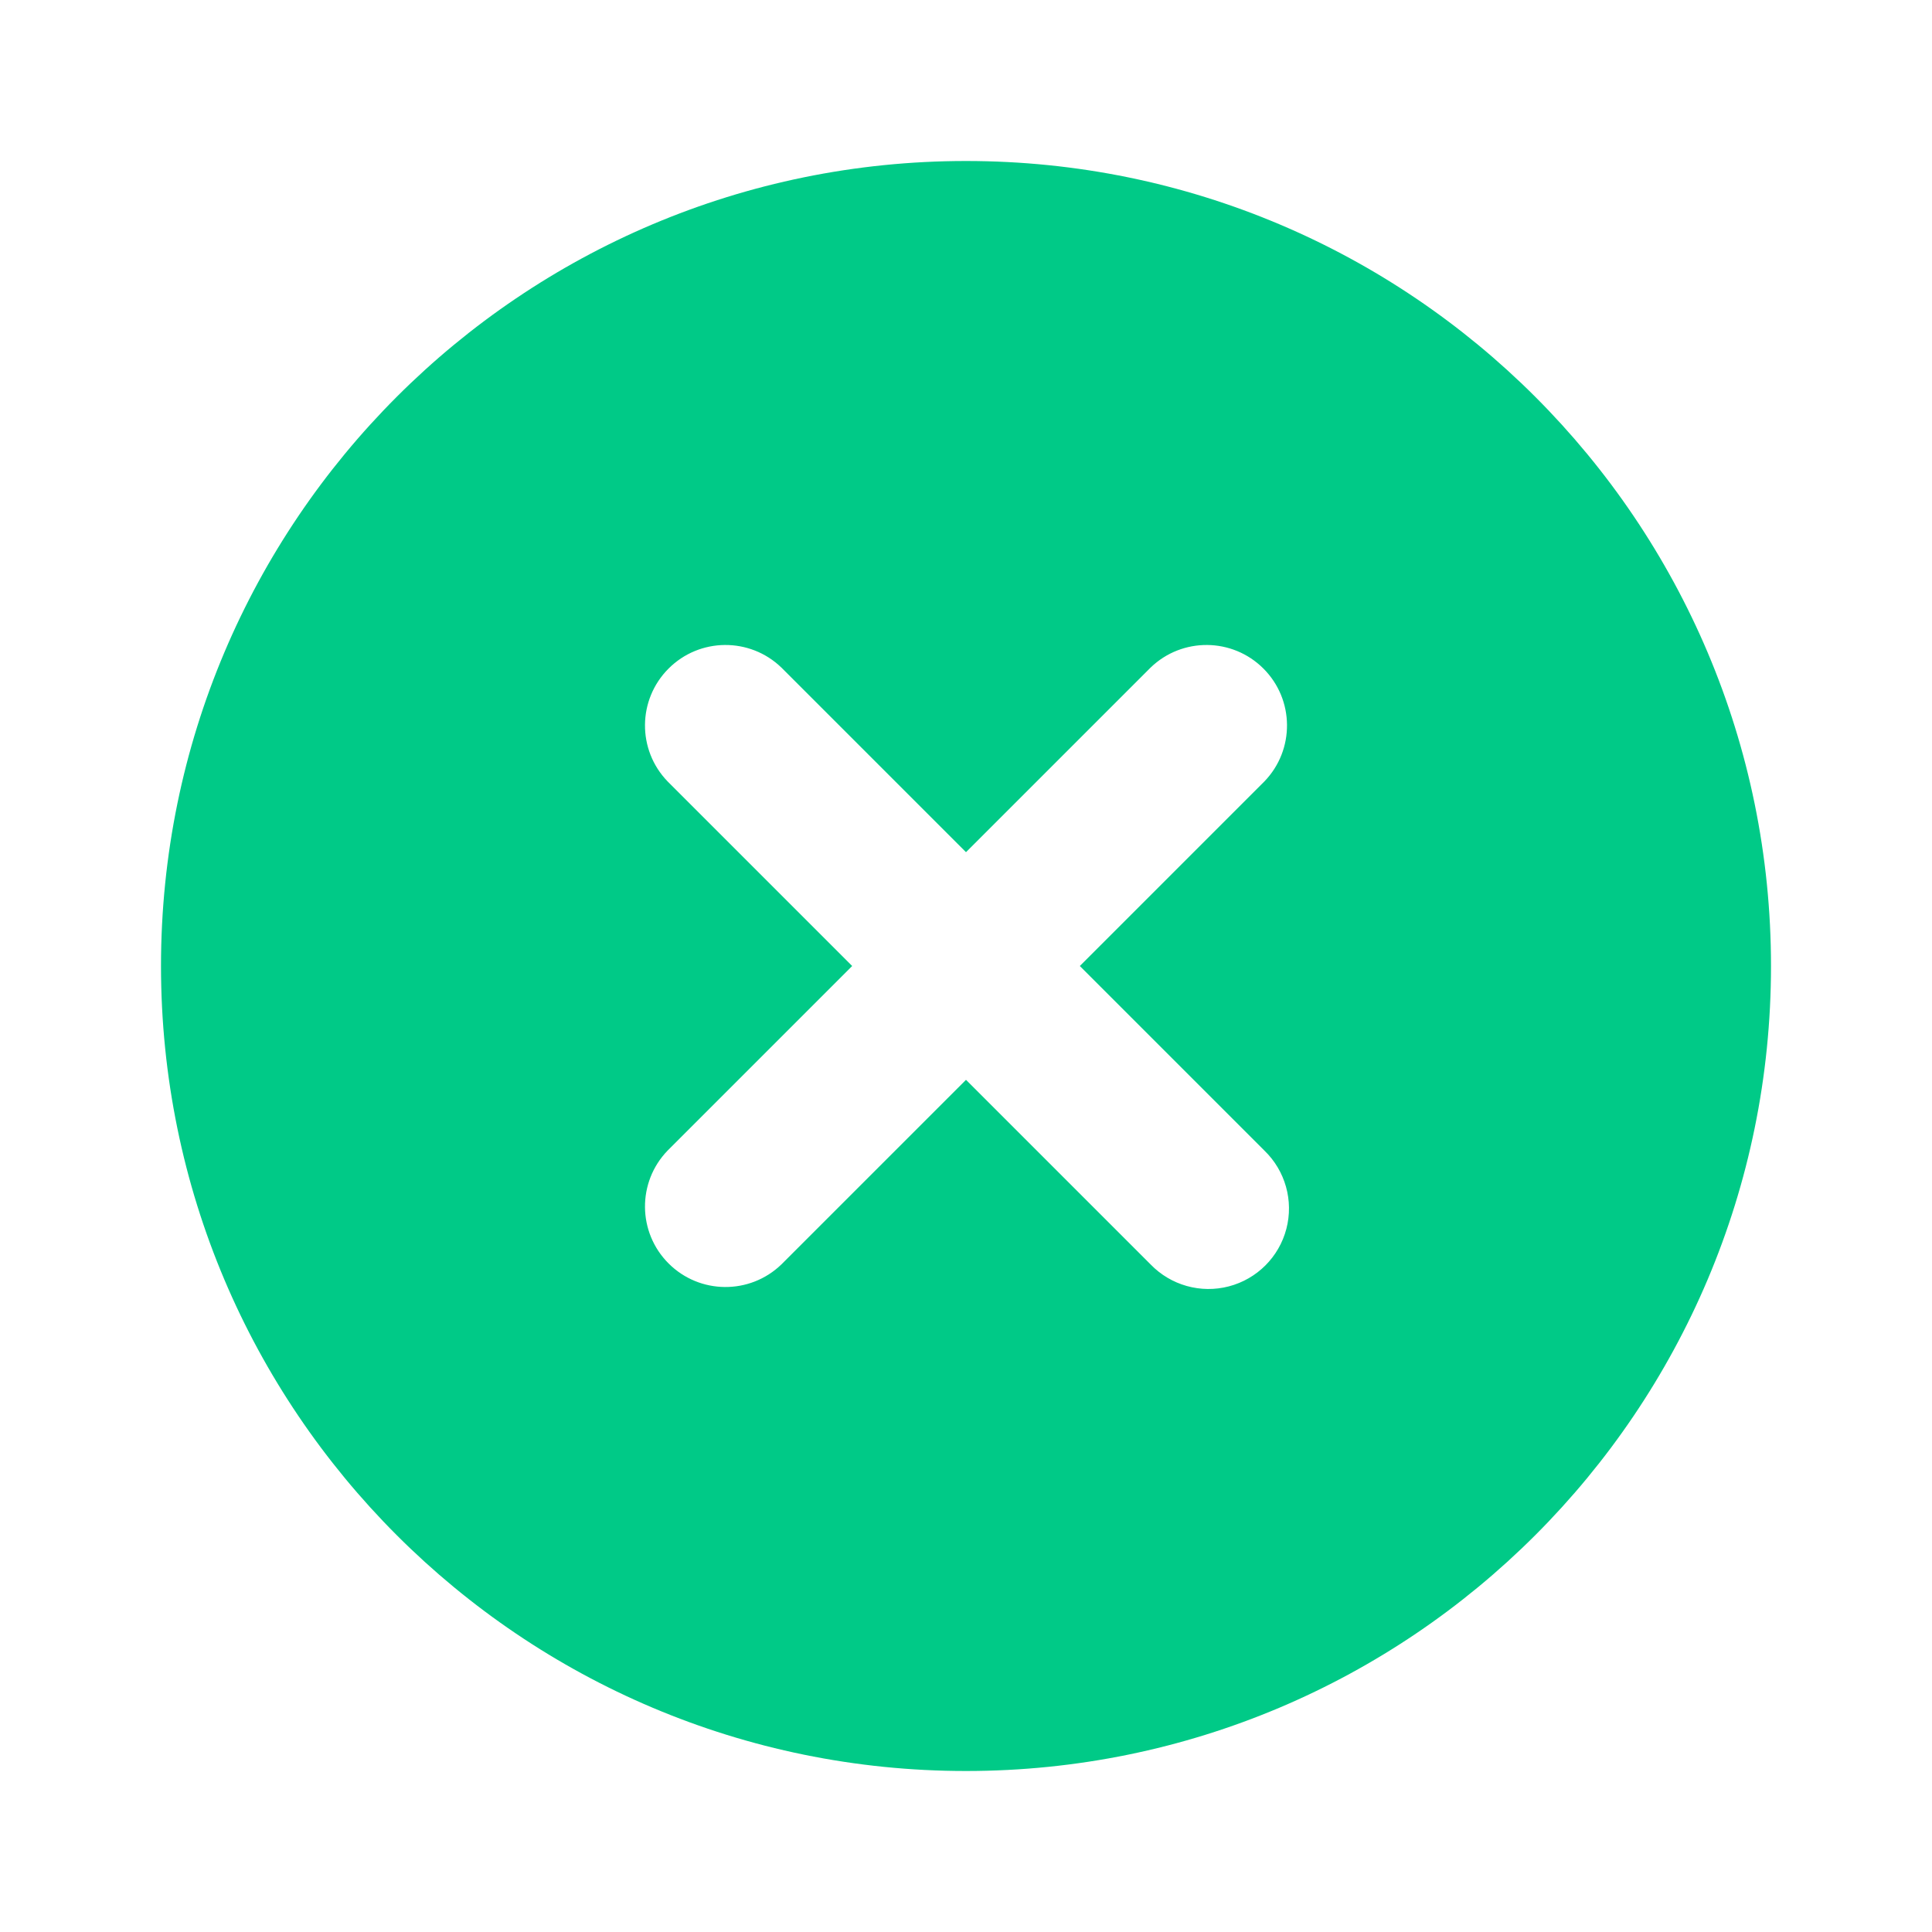
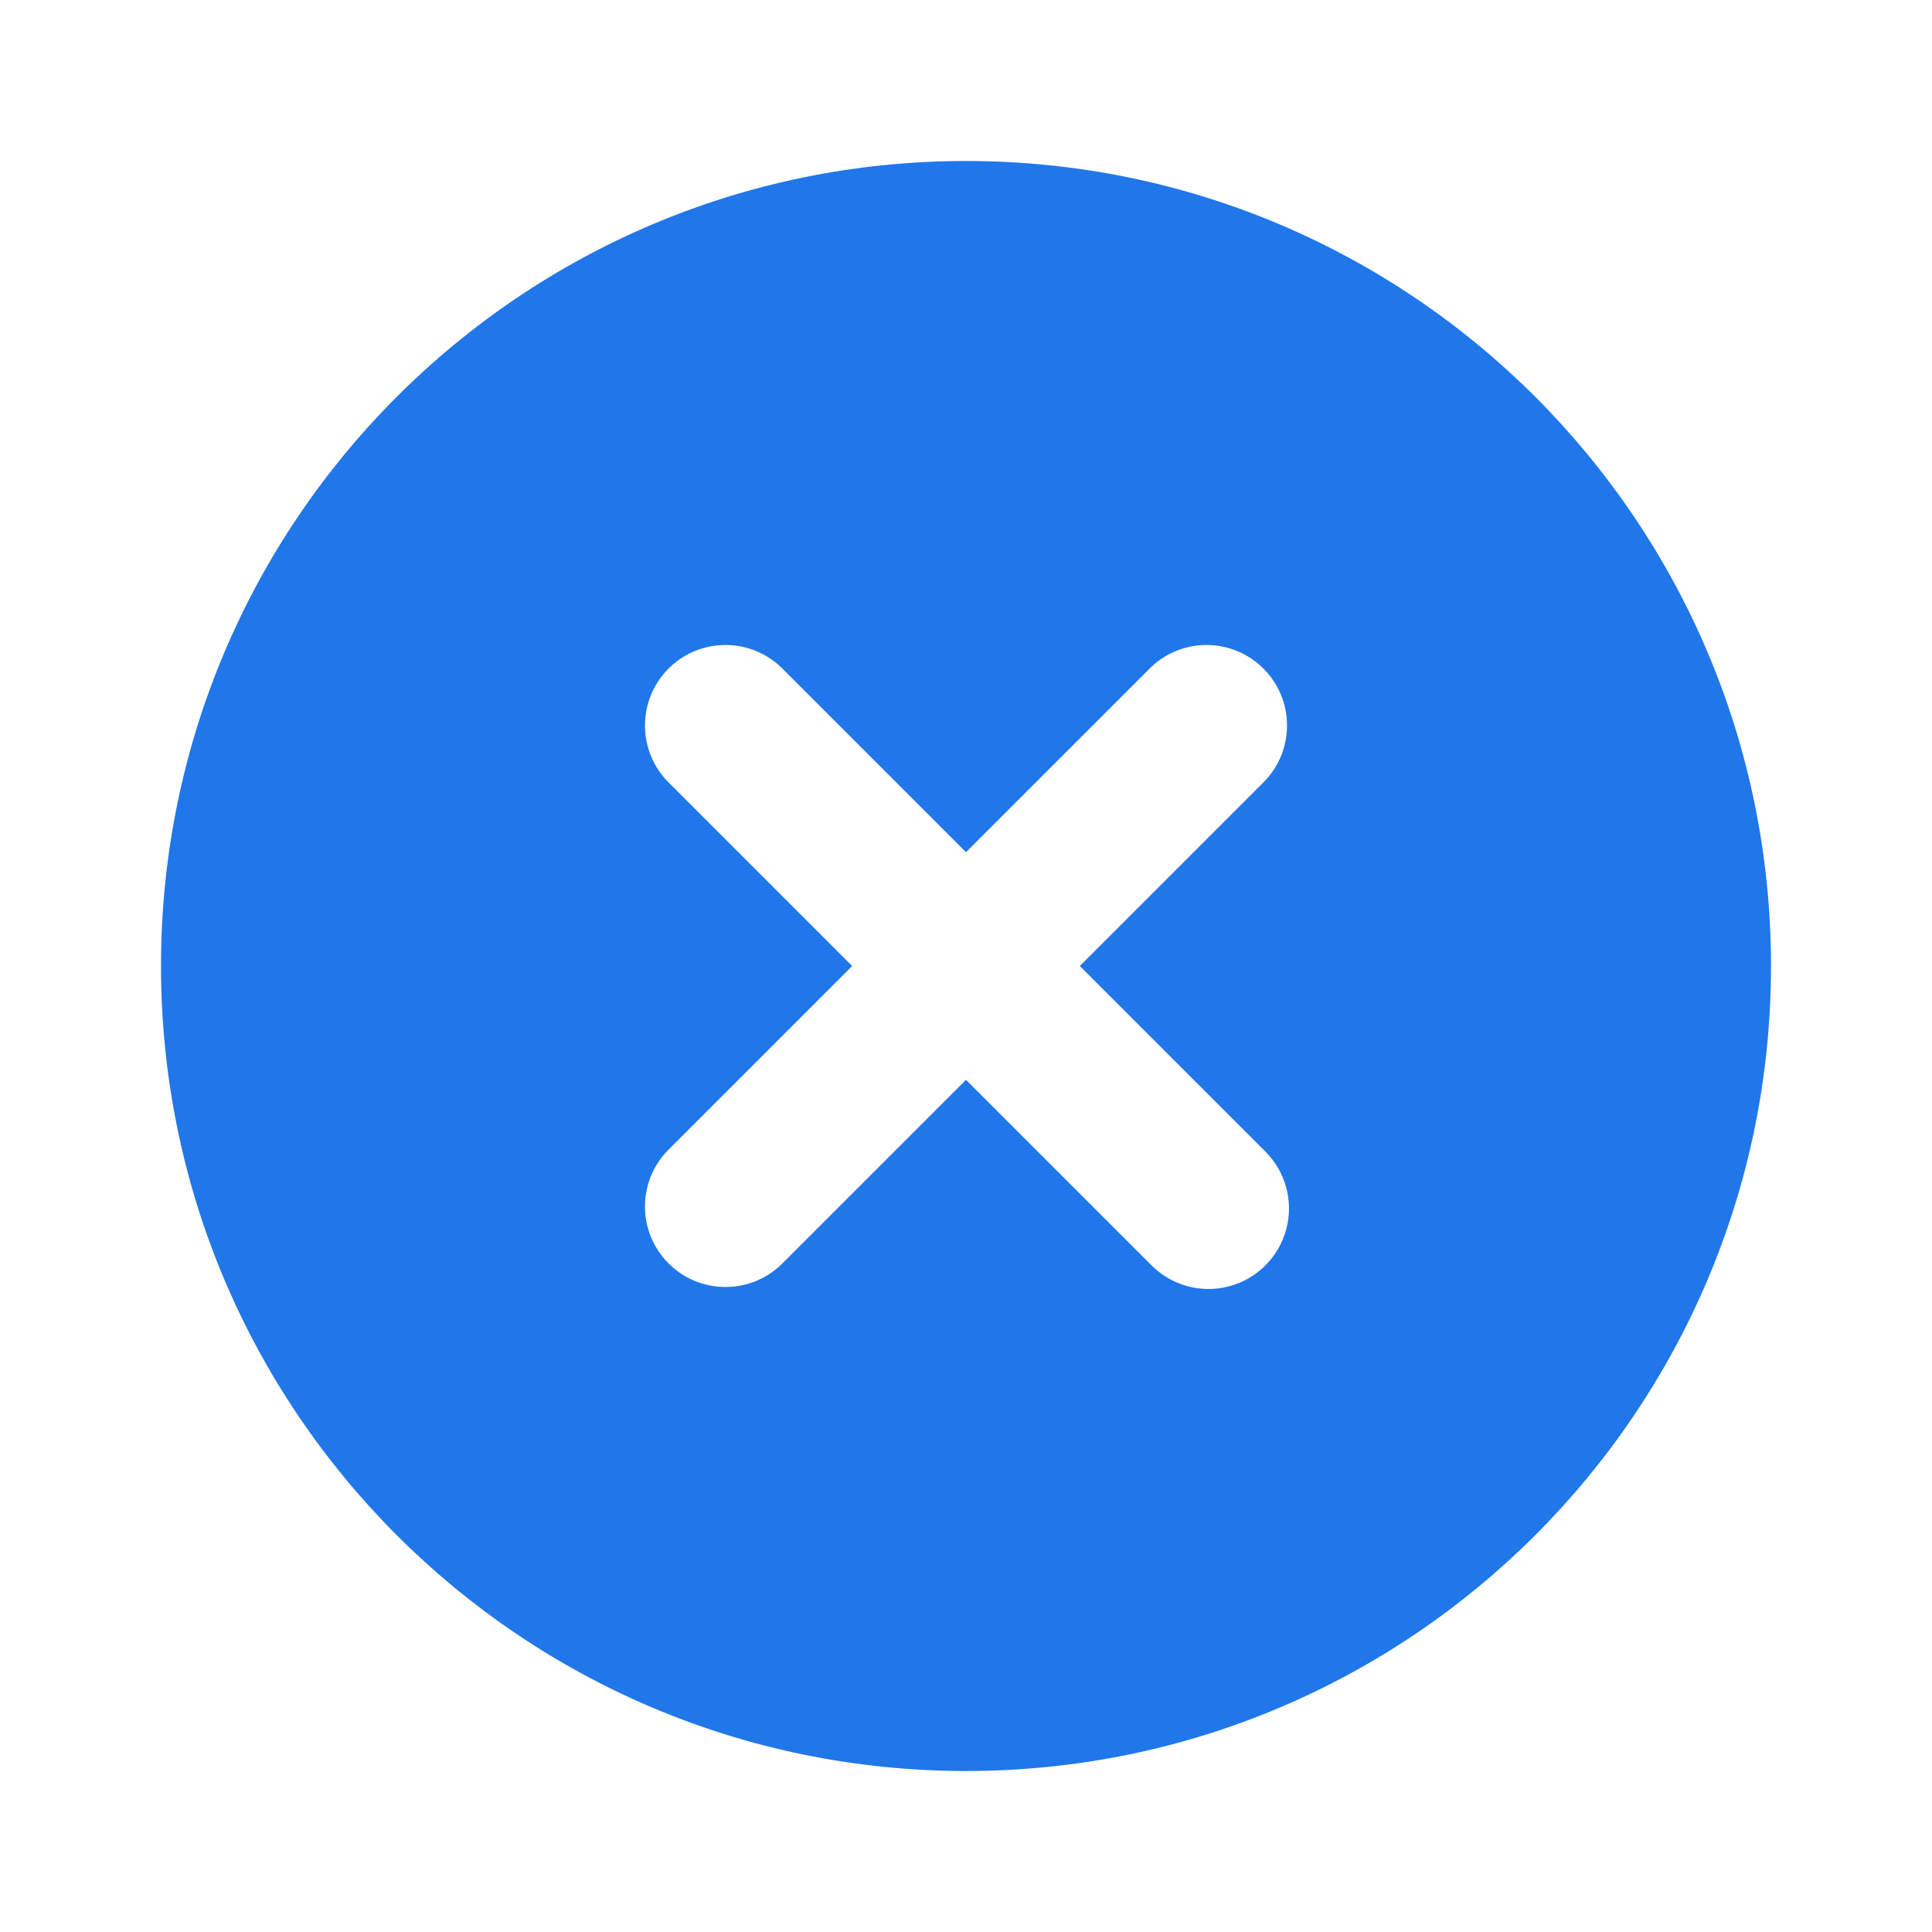
- <svg xmlns="http://www.w3.org/2000/svg" fill="#00ca87" width="800px" height="800px" viewBox="0 0 24 24">
+ <svg xmlns="http://www.w3.org/2000/svg" fill="#2077e9" width="800px" height="800px" viewBox="0 0 24 24">
  <path d="M12,2A10,10,0,1,0,22,12,10,10,0,0,0,12,2Zm3.707,12.293a1,1,0,1,1-1.414,1.414L12,13.414,9.707,15.707a1,1,0,0,1-1.414-1.414L10.586,12,8.293,9.707A1,1,0,0,1,9.707,8.293L12,10.586l2.293-2.293a1,1,0,0,1,1.414,1.414L13.414,12Z" />
</svg>
